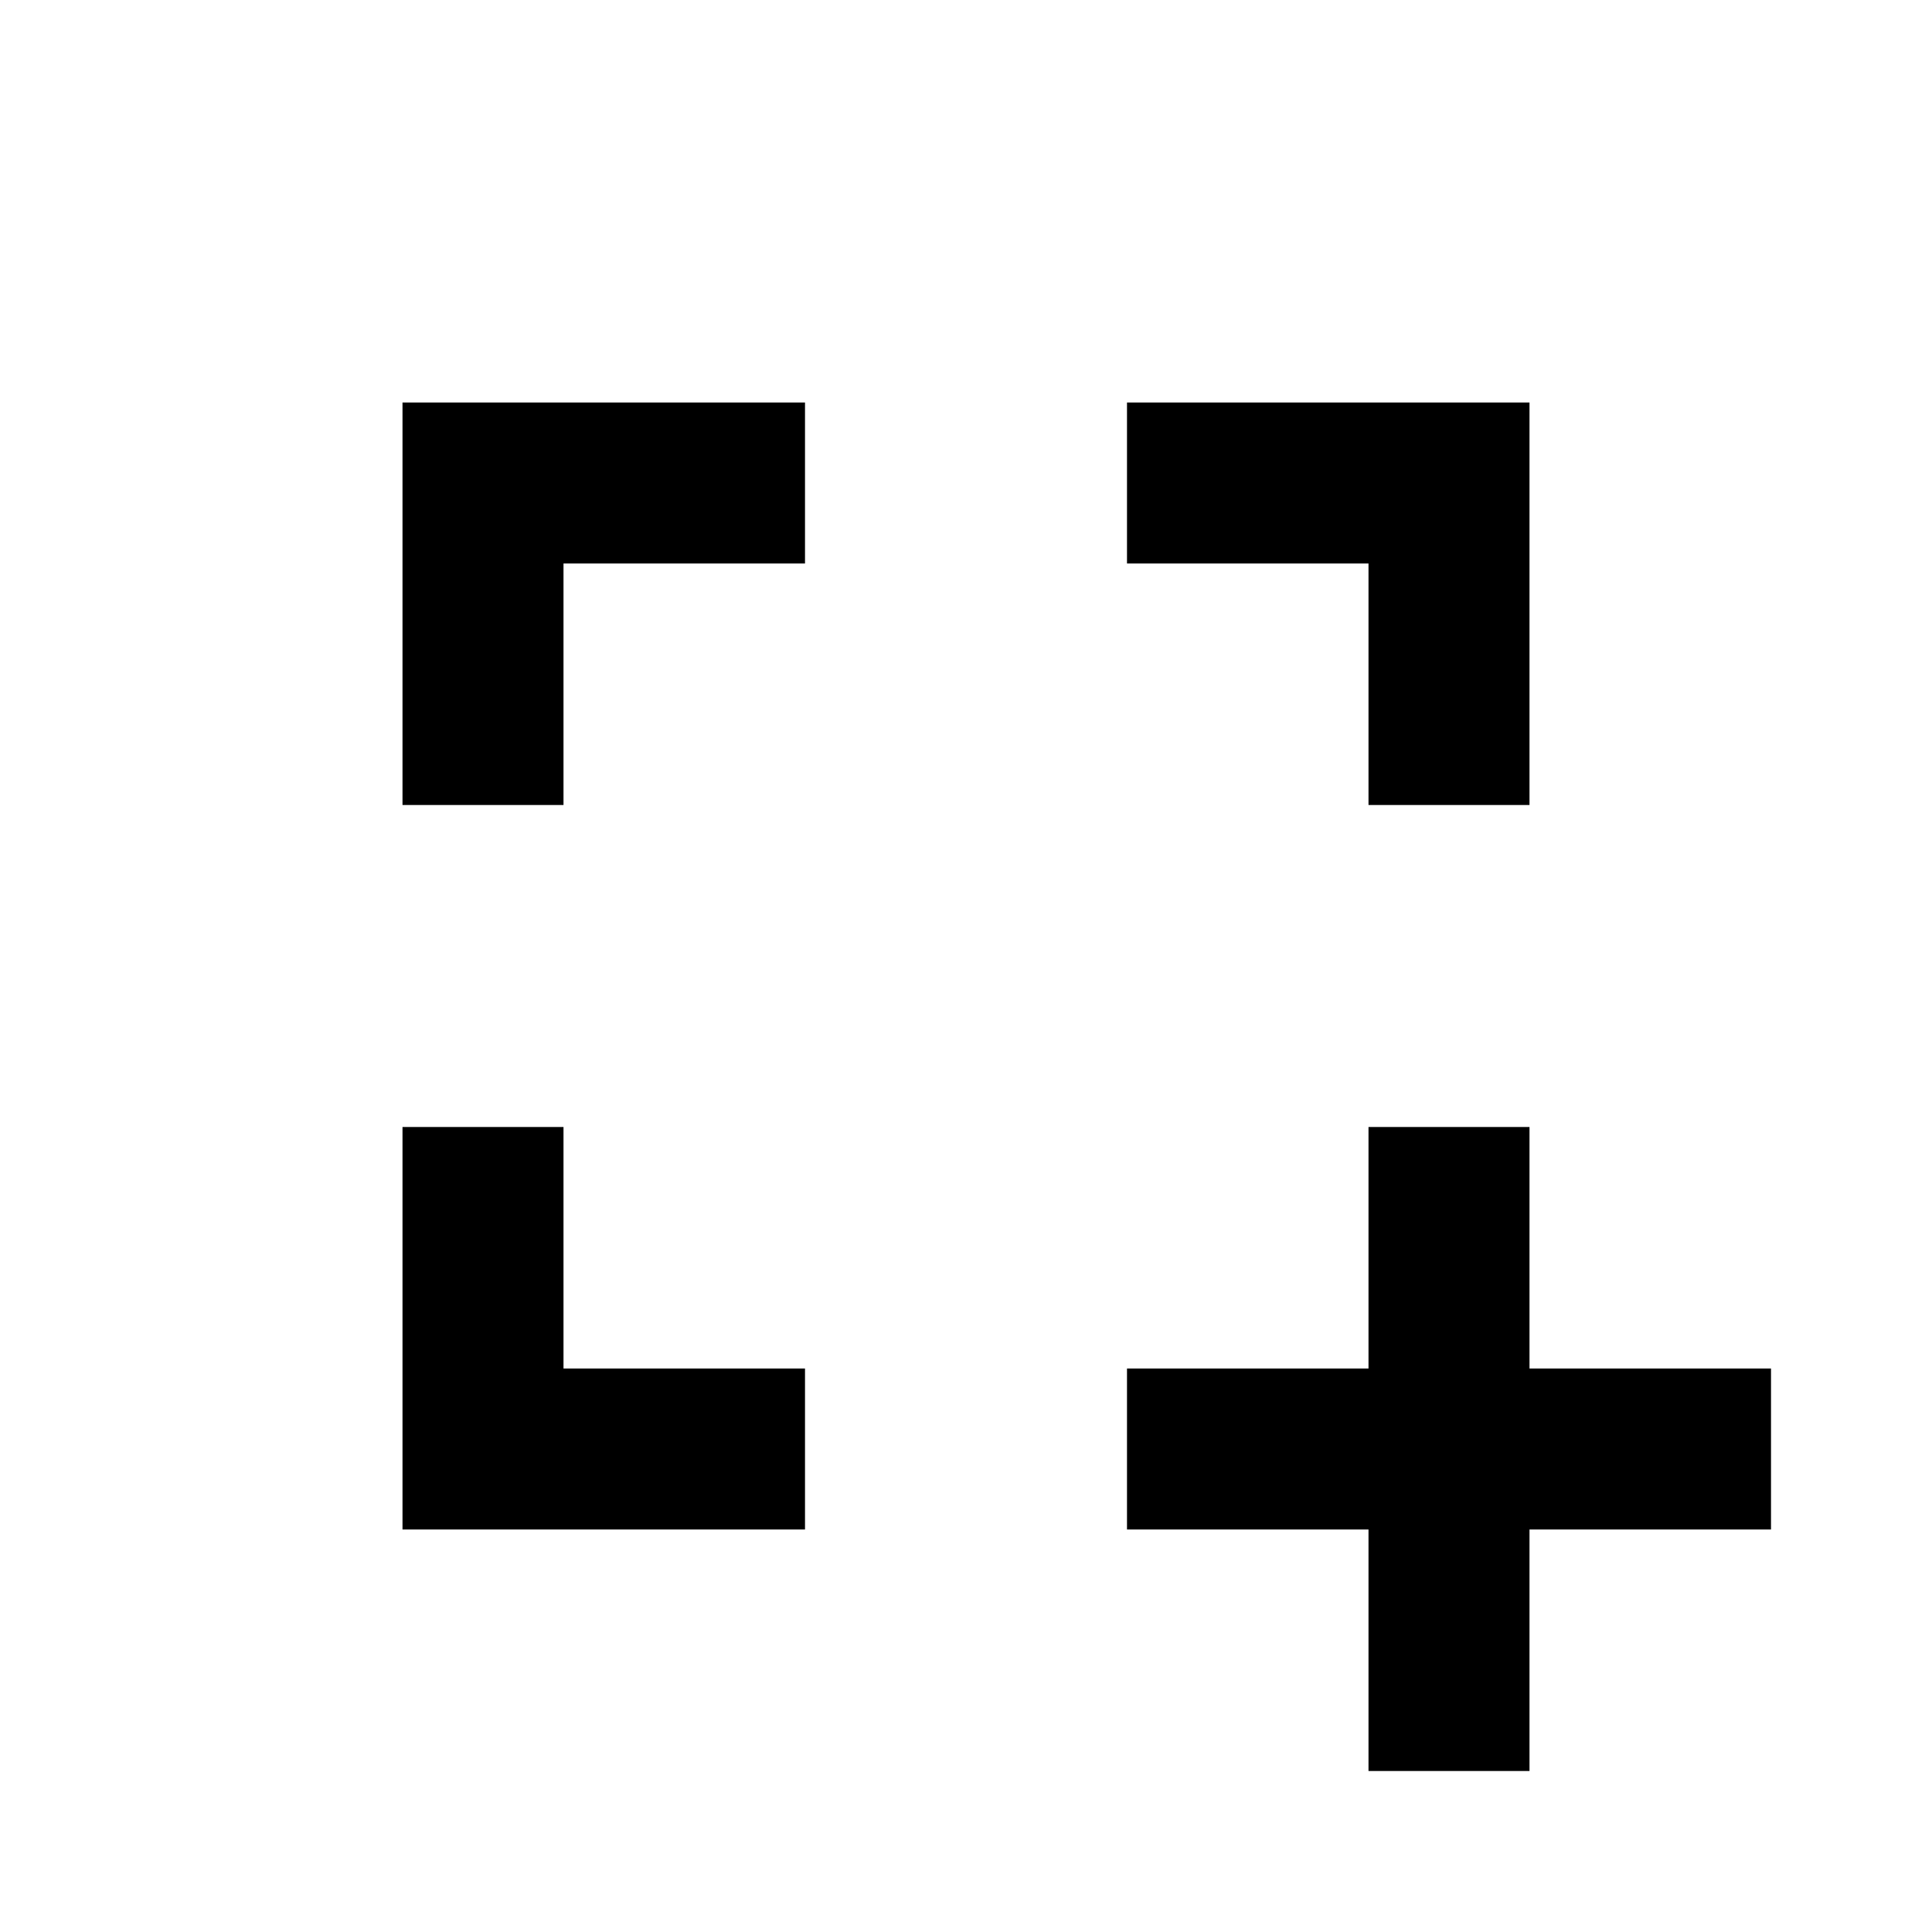
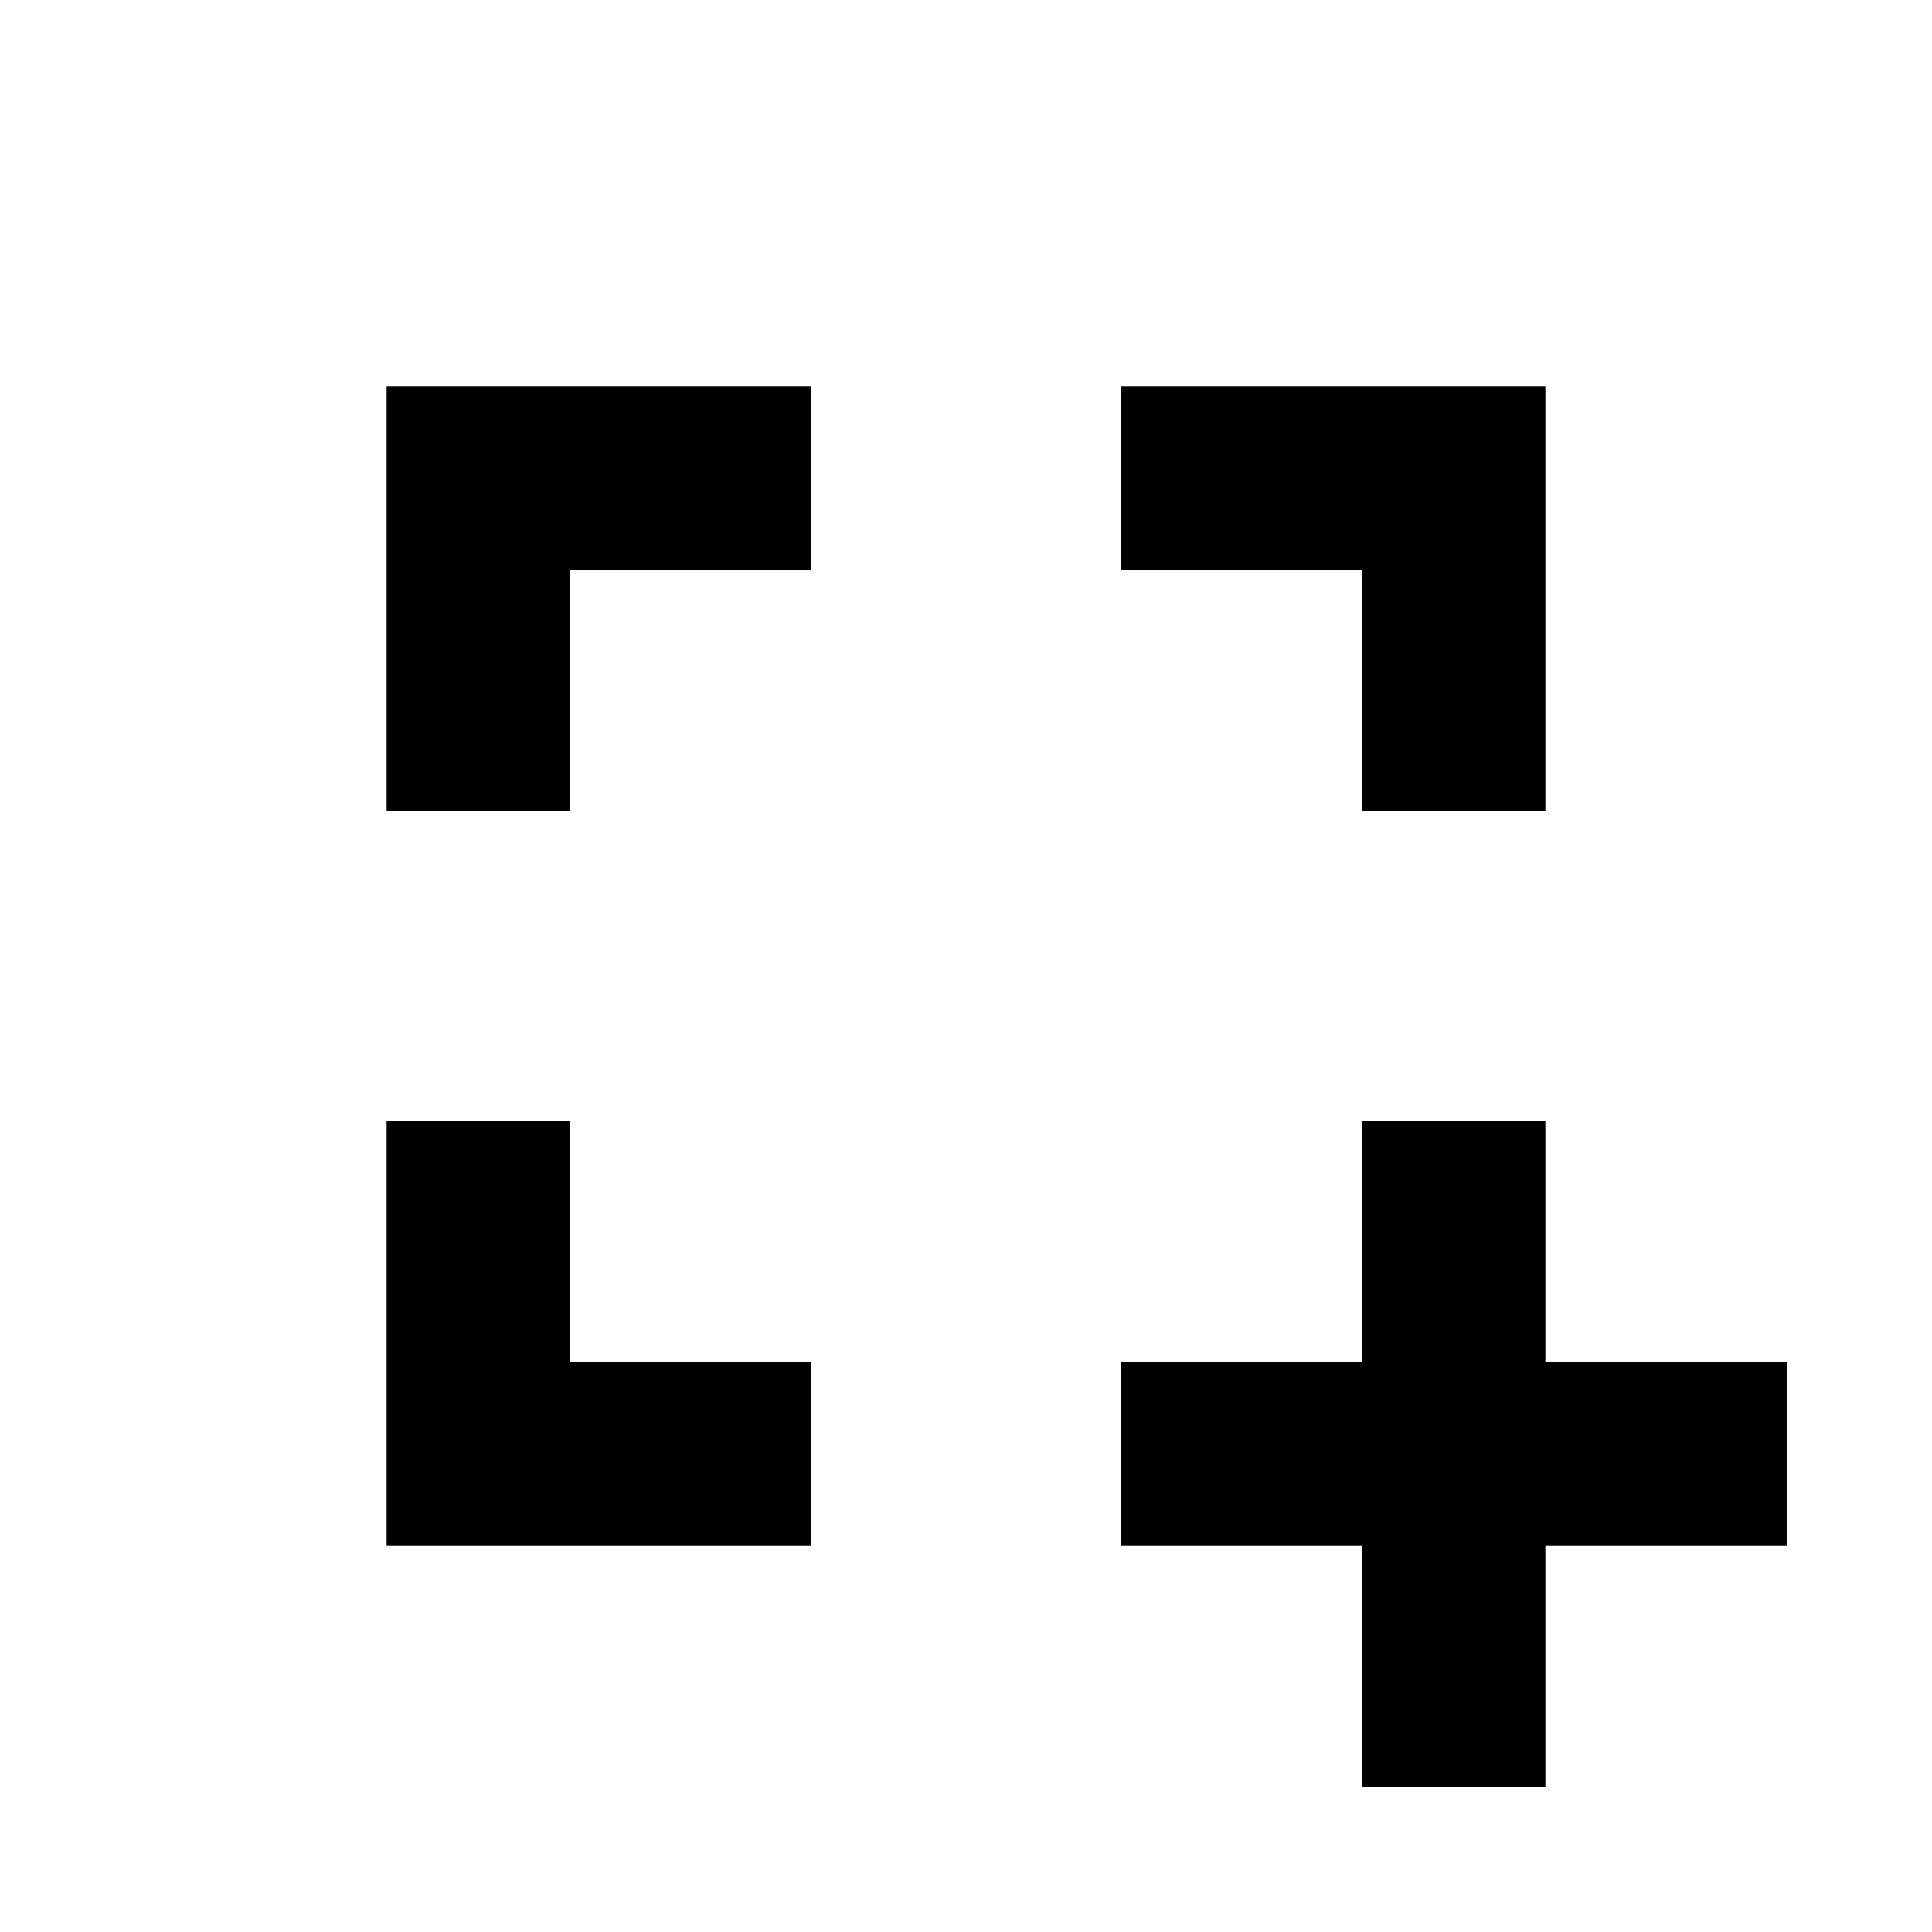
<svg xmlns="http://www.w3.org/2000/svg" height="24px" viewBox="0 -960 960 960" width="24px" fill="#000000">
-   <path d="M680-80v-120H560v-80h120v-120h80v120h120v80H760v120h-80ZM200-200v-200h80v120h120v80H200Zm0-360v-200h200v80H280v120h-80Zm480 0v-120H560v-80h200v200h-80Z" />
+   <path d="M676.89-72.11v-120h-120v-91h120v-120h91v120h120v91h-120v120h-91Zm-484.78-120v-211h91v120h120v91h-211Zm0-364.78v-211h211v91h-120v120h-91Zm484.78 0v-120h-120v-91h211v211h-91Z" />
</svg>
